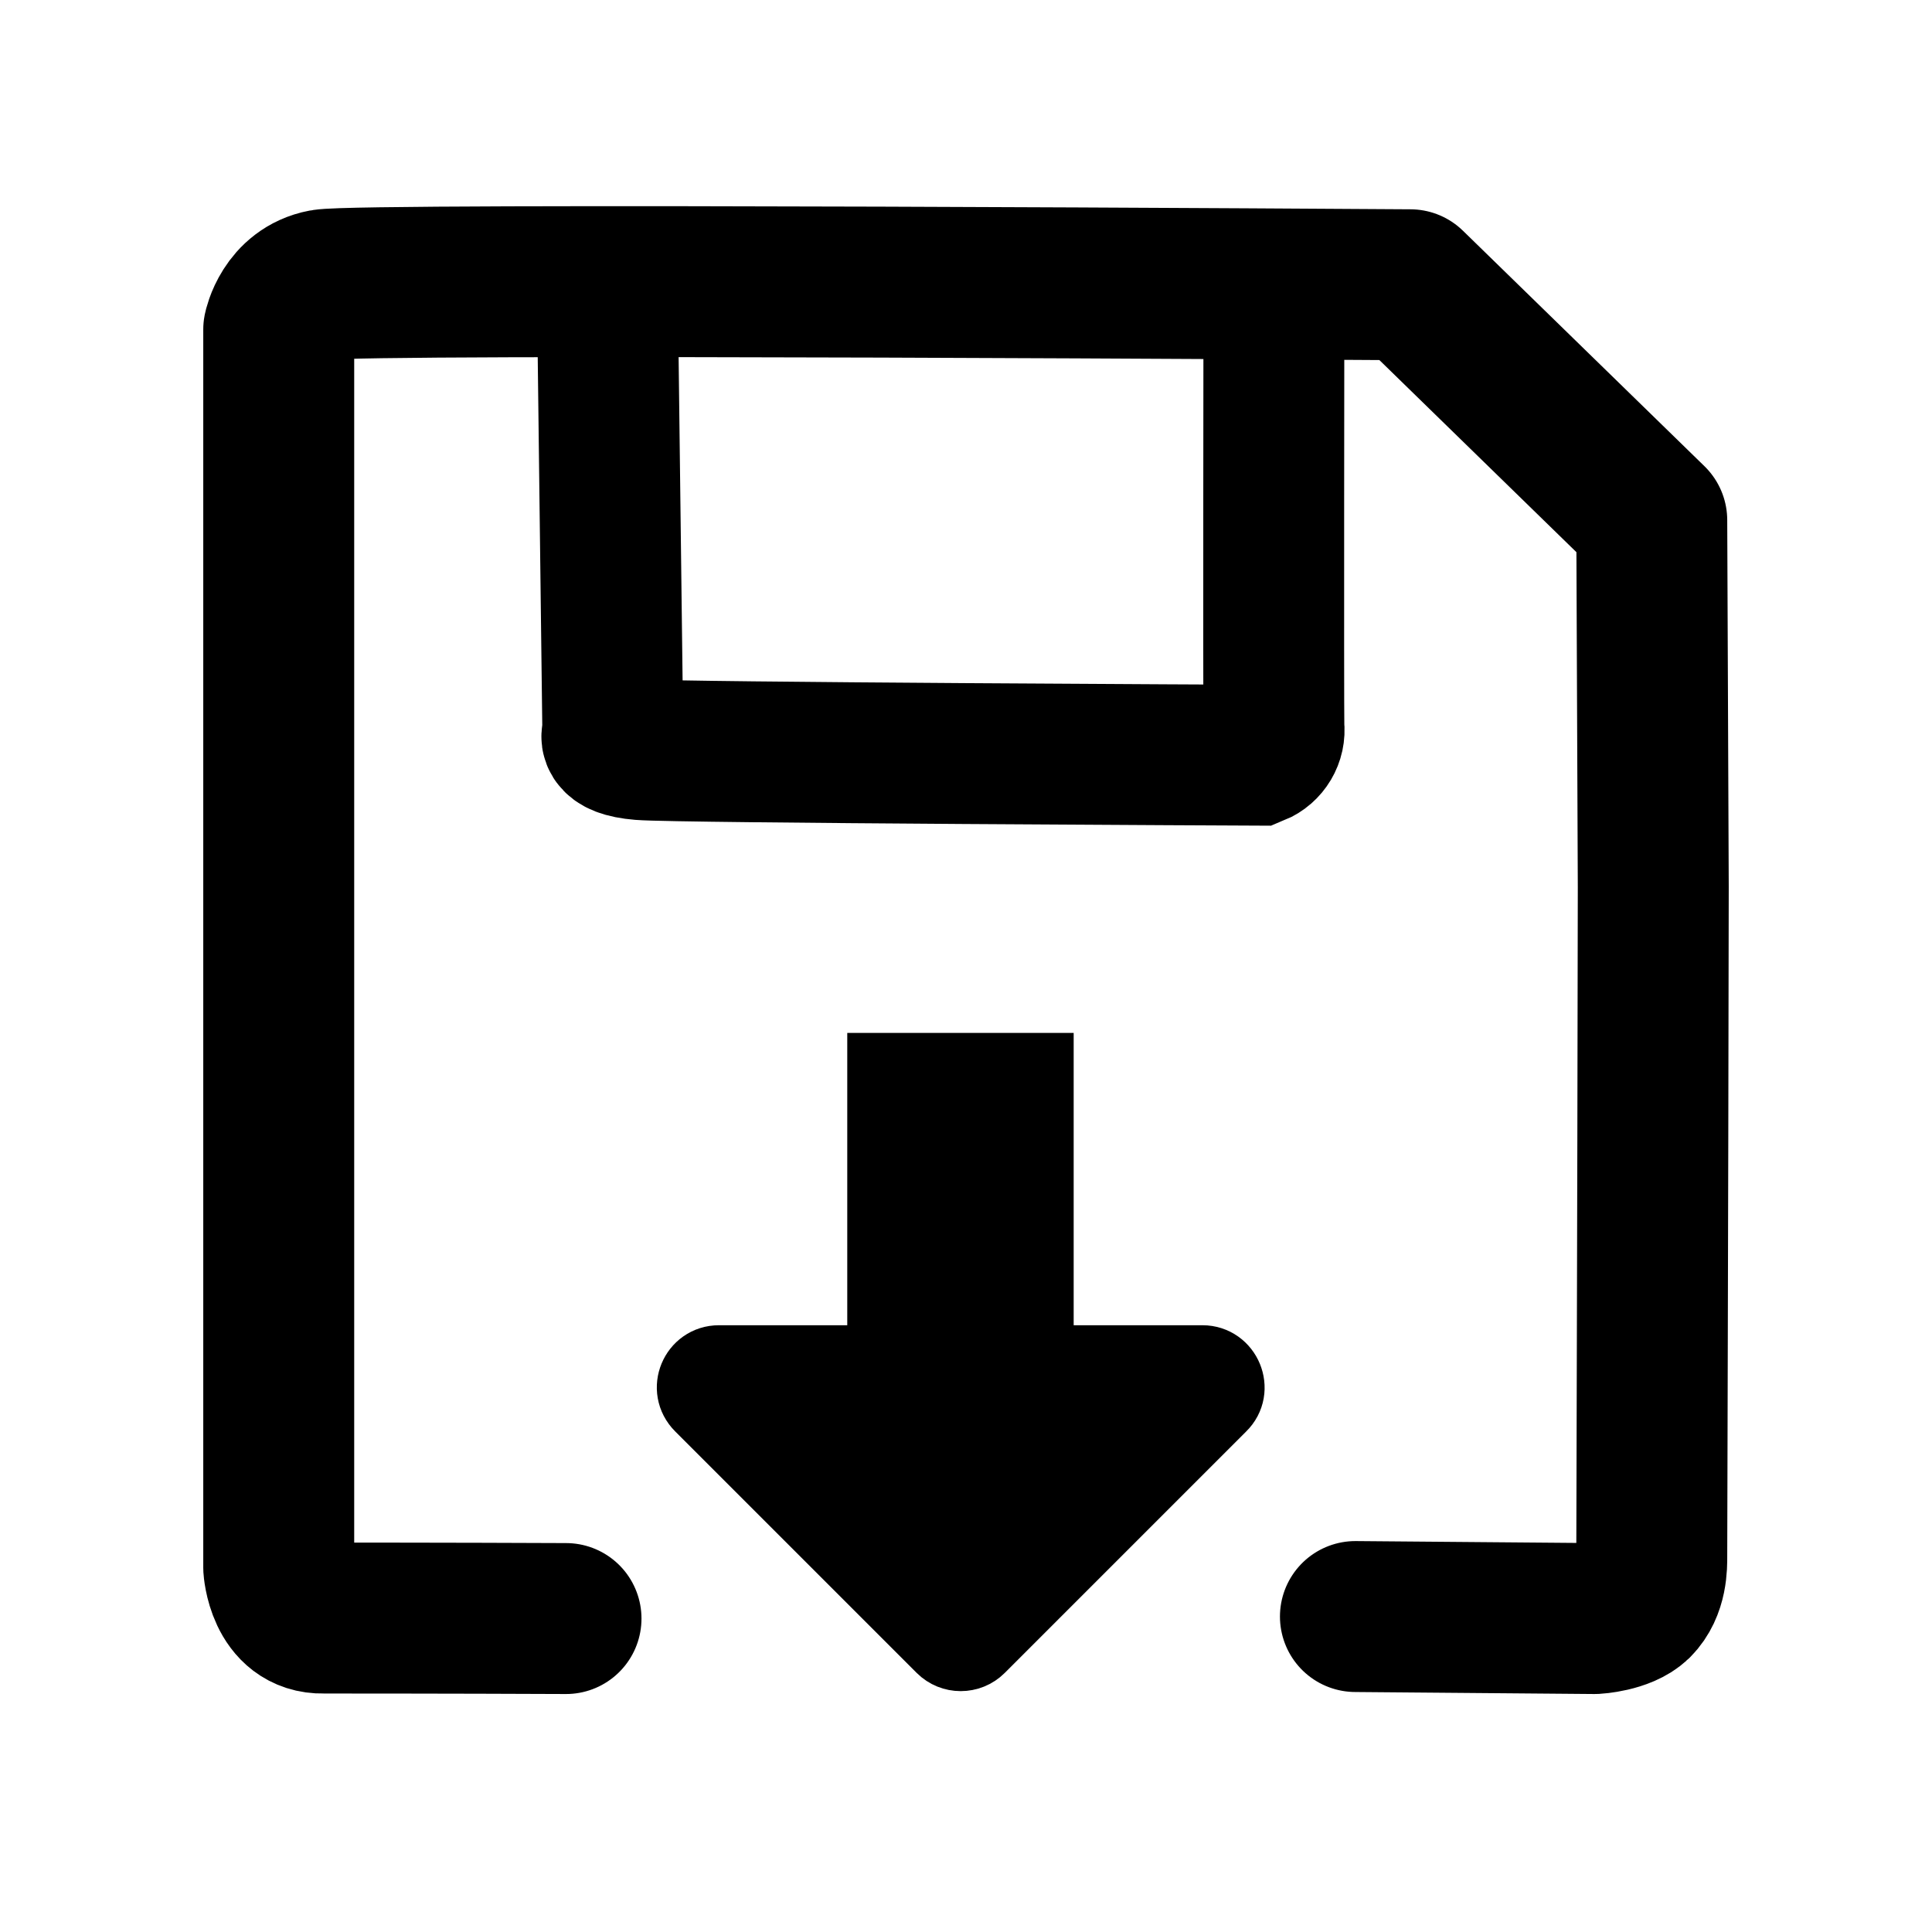
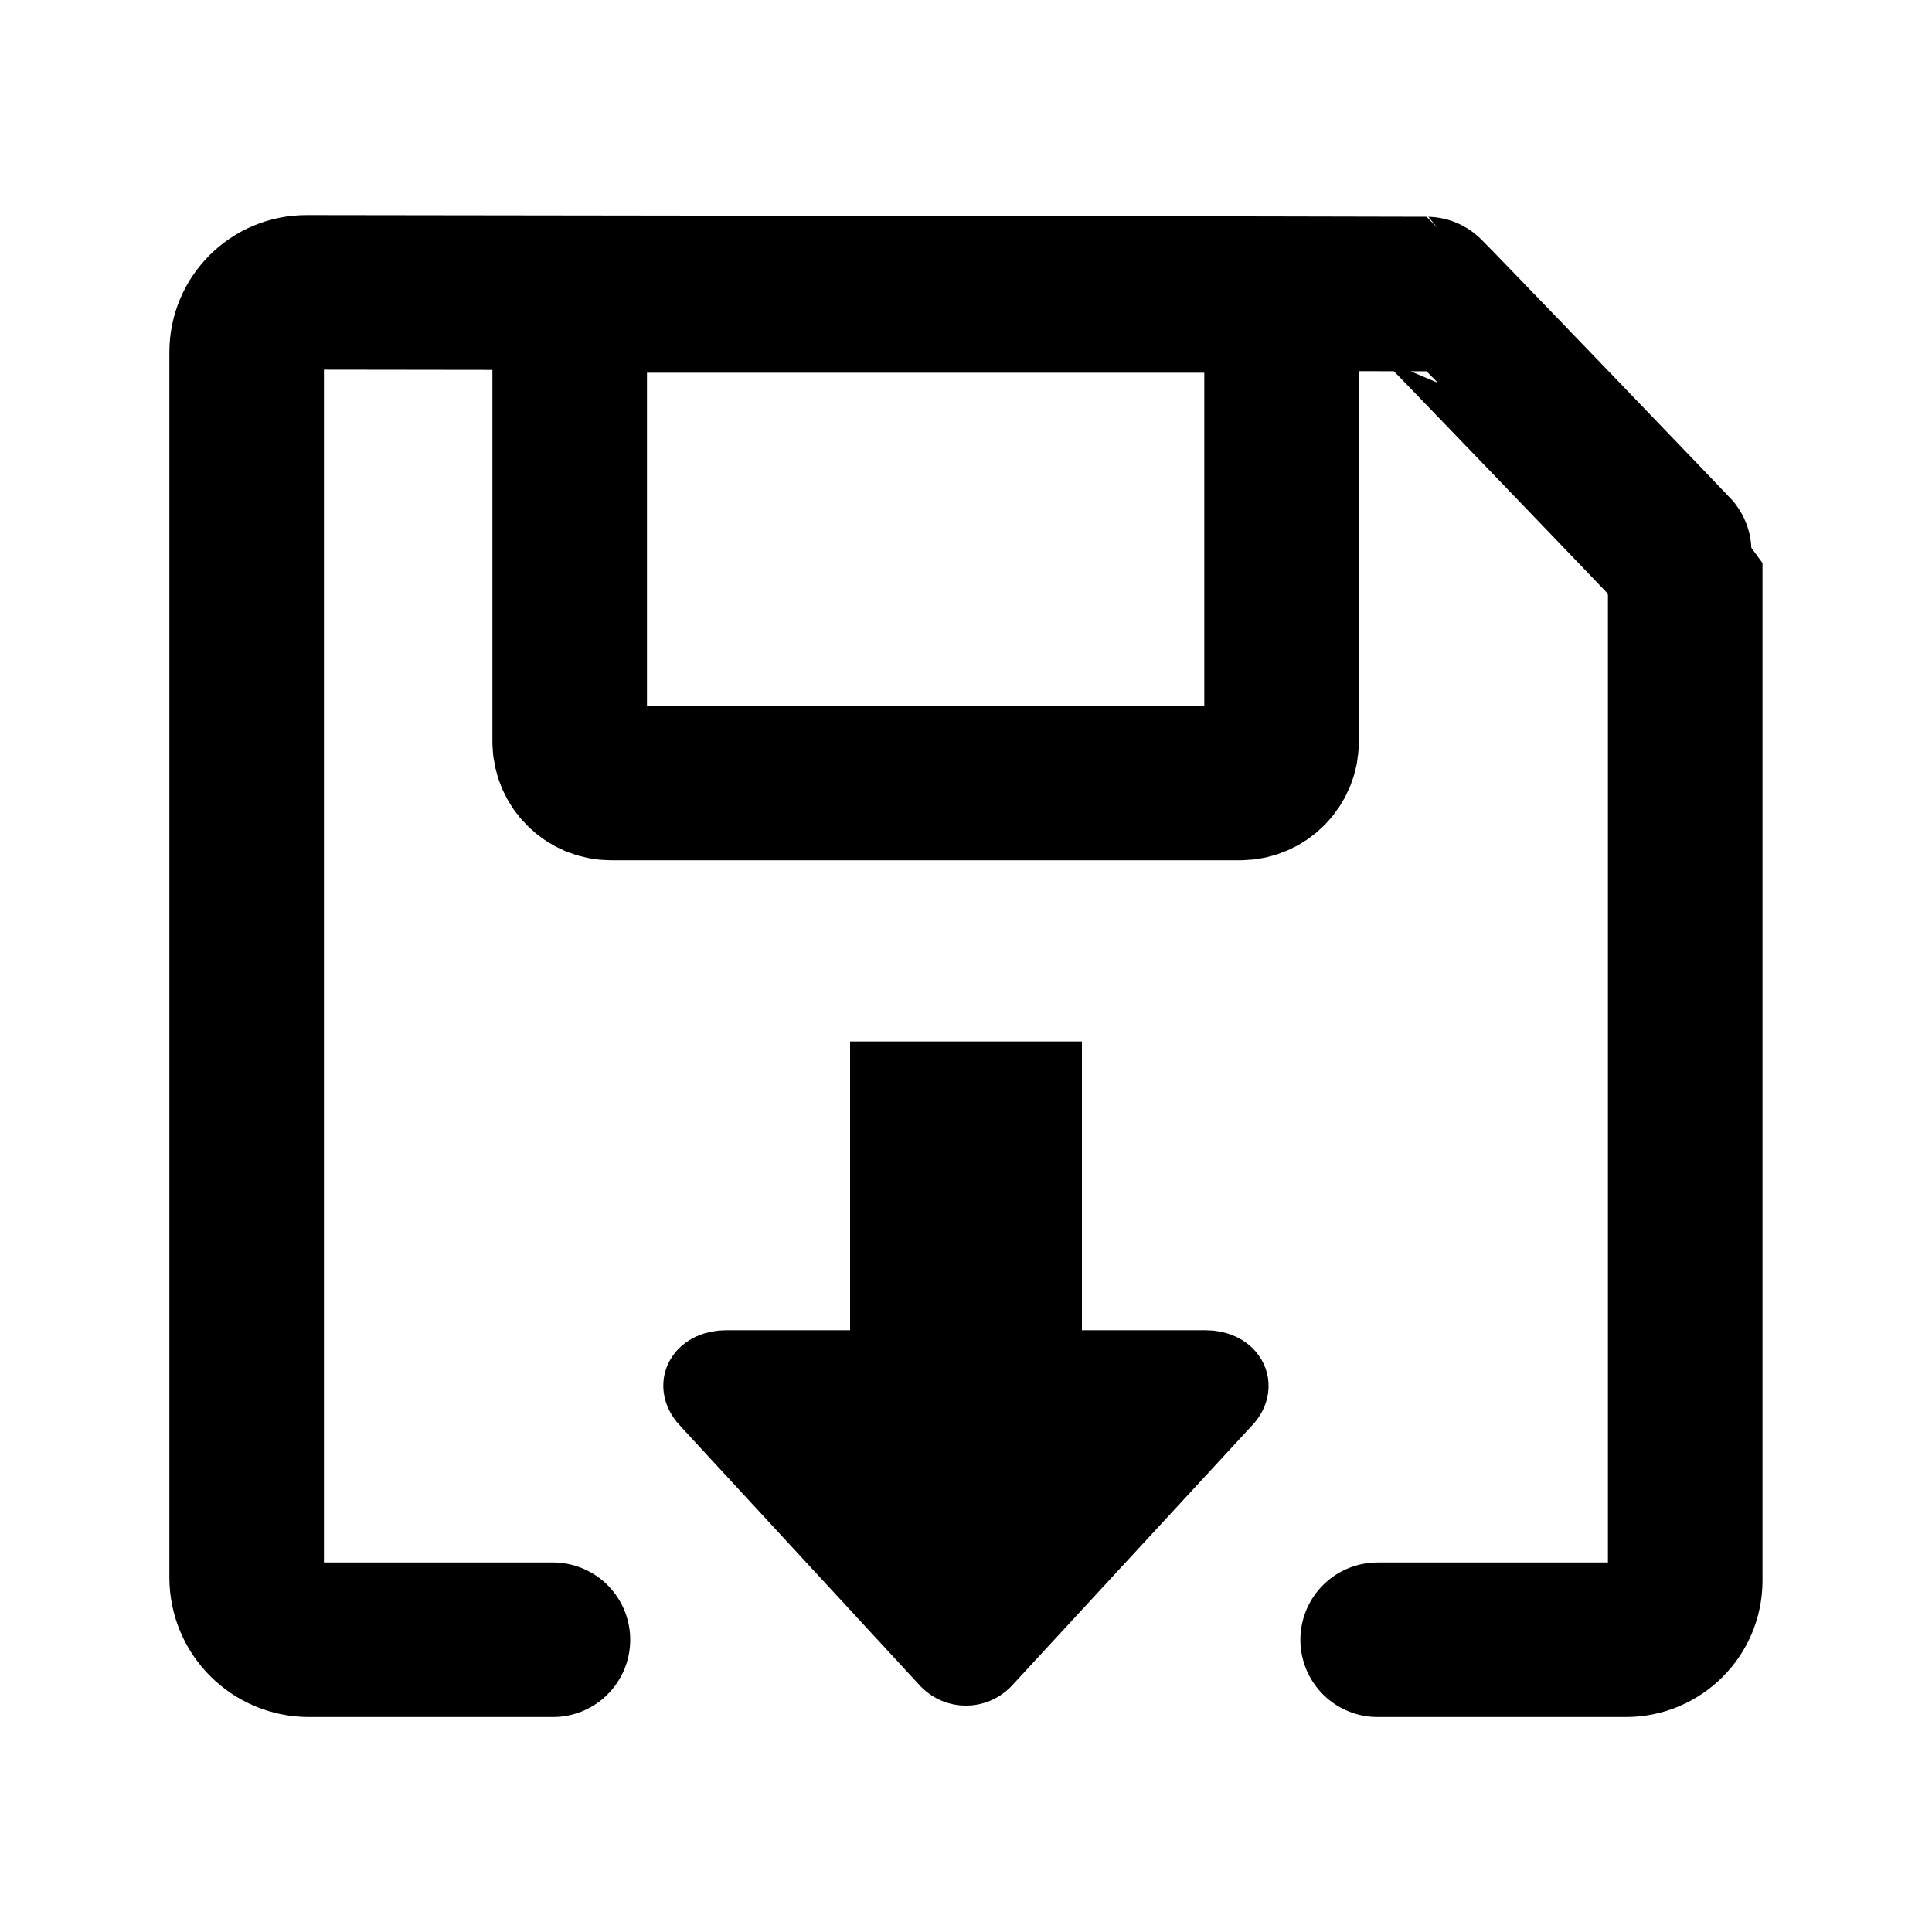
- <svg xmlns="http://www.w3.org/2000/svg" version="1.1" id="PCSX2_-_load_b" x="0px" y="0px" viewBox="0 0 384 384" style="enable-background:new 0 0 384 384;" xml:space="preserve">
-   <style type="text/css">
- 	.st0{stroke:#000000;stroke-width:15;}
- 	.st1{fill:none;stroke:#000000;stroke-width:45;}
- 	.st2{fill:none;stroke:#000000;stroke-width:30;stroke-linecap:round;stroke-linejoin:round;}
- 	.st3{fill:none;stroke:#000000;stroke-width:28;}
- </style>
-   <g id="By_maxihplay">
-     <g id="seta">
-       <path class="st0" d="M242.4,279.2l-48,48c-1.9,1.9-5,1.9-6.9,0l-48-48c-3.1-3.1-0.9-8.3,3.4-8.3H239    C243.3,270.9,245.5,276.2,242.4,279.2L242.4,279.2z" />
-       <line class="st1" x1="190.9" y1="205.3" x2="190.9" y2="294.1" />
-     </g>
-     <g id="load">
-       <path class="st2" d="M112.5,321.7c-22.9-0.1-46.2-0.1-48.2-0.1c-8.3,0.2-8.9-10-8.9-10V65.5c0,0,1.5-7.5,8.9-8.9    c7.4-1.4,216,0,216,0l48,46.8l0.3,72.9c-0.1,72.4-0.3,124.1-0.3,133.1c0,1.6,0.1,6.3-3,9.4c-2.7,2.6-8.3,2.9-8.3,2.9l-47.6-0.4" />
-       <path id="Forma_2" class="st3" d="M120.7,56.6l1.1,89.1c0,0-1.8,2.7,5.6,3.3c7.3,0.6,122.5,1.1,122.5,1.1c2.2-0.9,3.6-3.2,3.3-5.6    c-0.1-4.4,0-89.1,0-89.1" />
+ <svg xmlns="http://www.w3.org/2000/svg" viewBox="0 0 150 150">
+   <defs>
+     <style>.cls-1{stroke-linecap:round;stroke-linejoin:round;}.cls-1,.cls-2,.cls-3,.cls-4{fill:none;}.cls-1,.cls-2,.cls-3,.cls-5{stroke:#000;}.cls-1,.cls-3{stroke-width:12px;}.cls-2{stroke-width:18px;}.cls-5{stroke-width:6px;}</style>
+   </defs>
+   <g id="tela">
+     <rect class="cls-4" x="0" width="150" height="150" />
+   </g>
+   <g id="PCSX2_-_Save_-_Load">
+     <g id="By_maxihplay">
+       <g id="seta">
+         <path class="cls-5" d="M94.93,108.72l-18.6,20.15c-.74,.74-1.94,.74-2.67,0l-18.6-20.15c-1.2-1.2-.35-2.44,1.32-2.44h37.23c1.67,0,2.52,1.28,1.32,2.44h0Z" />
+         <line class="cls-2" x1="75" y1="80.86" x2="75" y2="114.49" />
+       </g>
+       <g id="corpo">
+         <path class="cls-1" d="M42.93,127.31s-13.93,0-18.94,0c-2.67,0-4.84-2.16-4.84-4.84V27.34c0-2.57,2.09-4.65,4.66-4.64,18.31,.02,84.55,.11,86.95,.13,.06,0,20.08,20.82,20.08,20.88V122.72c0,2.54-2.07,4.59-4.61,4.59h-19.27" />
+         <path id="Forma_2" class="cls-3" d="M47.45,60.79h48.84c1.77,0,3.21-1.44,3.21-3.21V23.18c0-.13-.11-.24-.24-.24H44.47c-.13,0-.24,.11-.24,.24V57.58c0,1.77,1.44,3.21,3.21,3.21Z" />
+       </g>
    </g>
  </g>
</svg>
